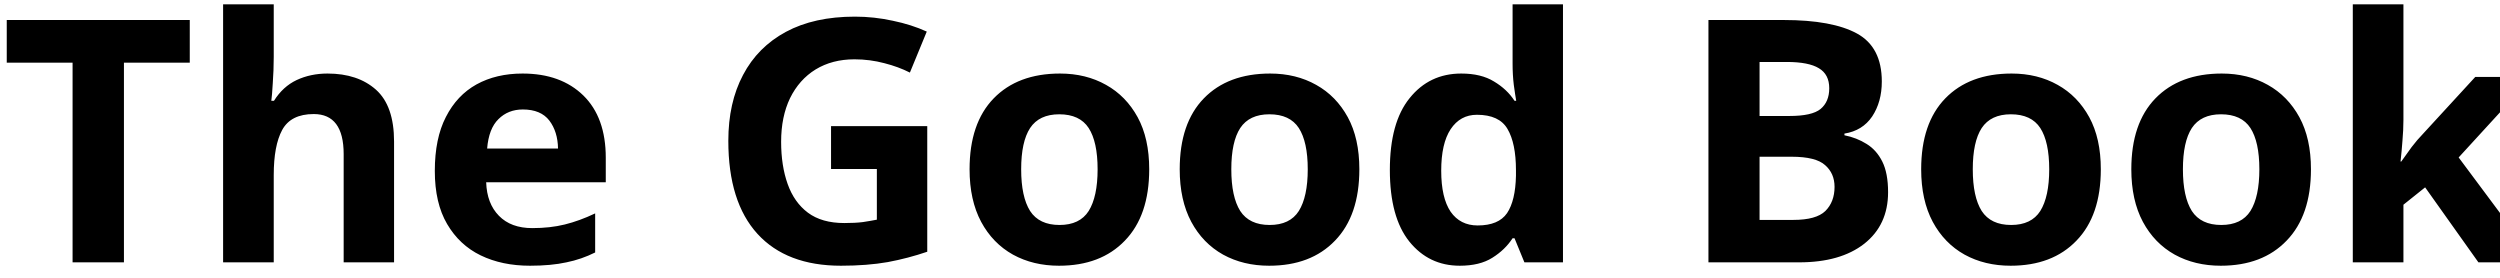
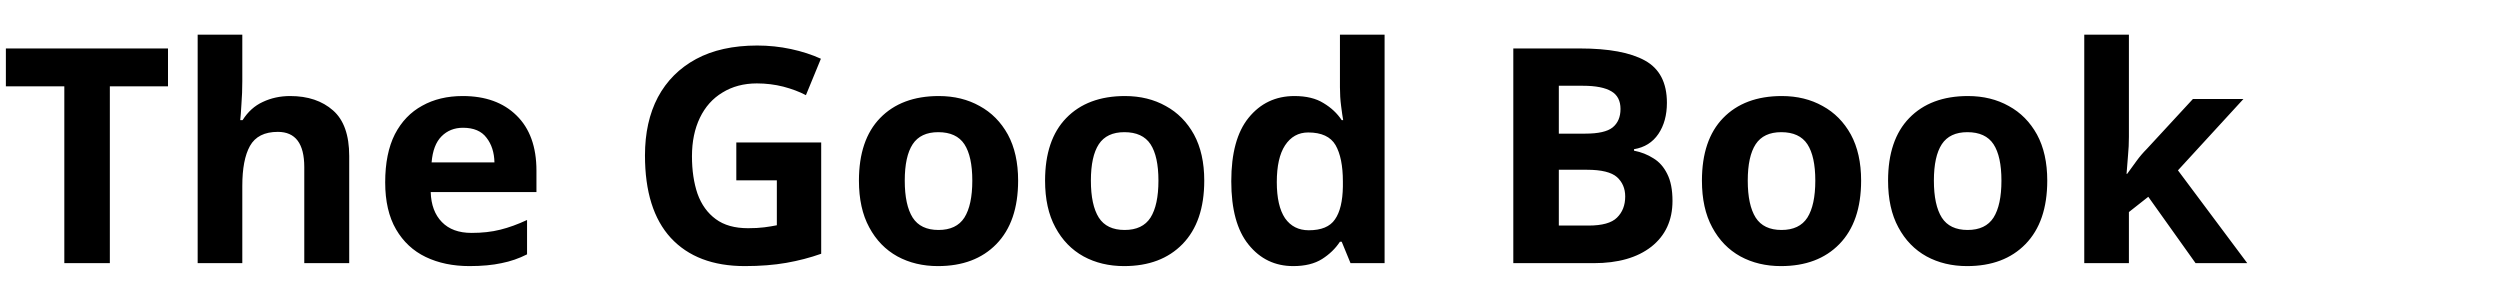
- <svg xmlns="http://www.w3.org/2000/svg" width="162" height="18" fill="none" overflow="visible">
-   <text fill="black" xml:space="preserve" font-family="DM Sans" font-size="22" font-weight="900" letter-spacing="0em">
-     <tspan x="0" y="17">The Good Book</tspan>
+ <svg xmlns="http://www.w3.org/2000/svg" width="133" height="16" fill="none" overflow="visible">
+   <text fill="black" xml:space="preserve" font-family="DM Sans" font-size="16" font-weight="700" letter-spacing="0em">
+     <tspan x="0" y="14">The Good Book</tspan>
  </text>
</svg>
